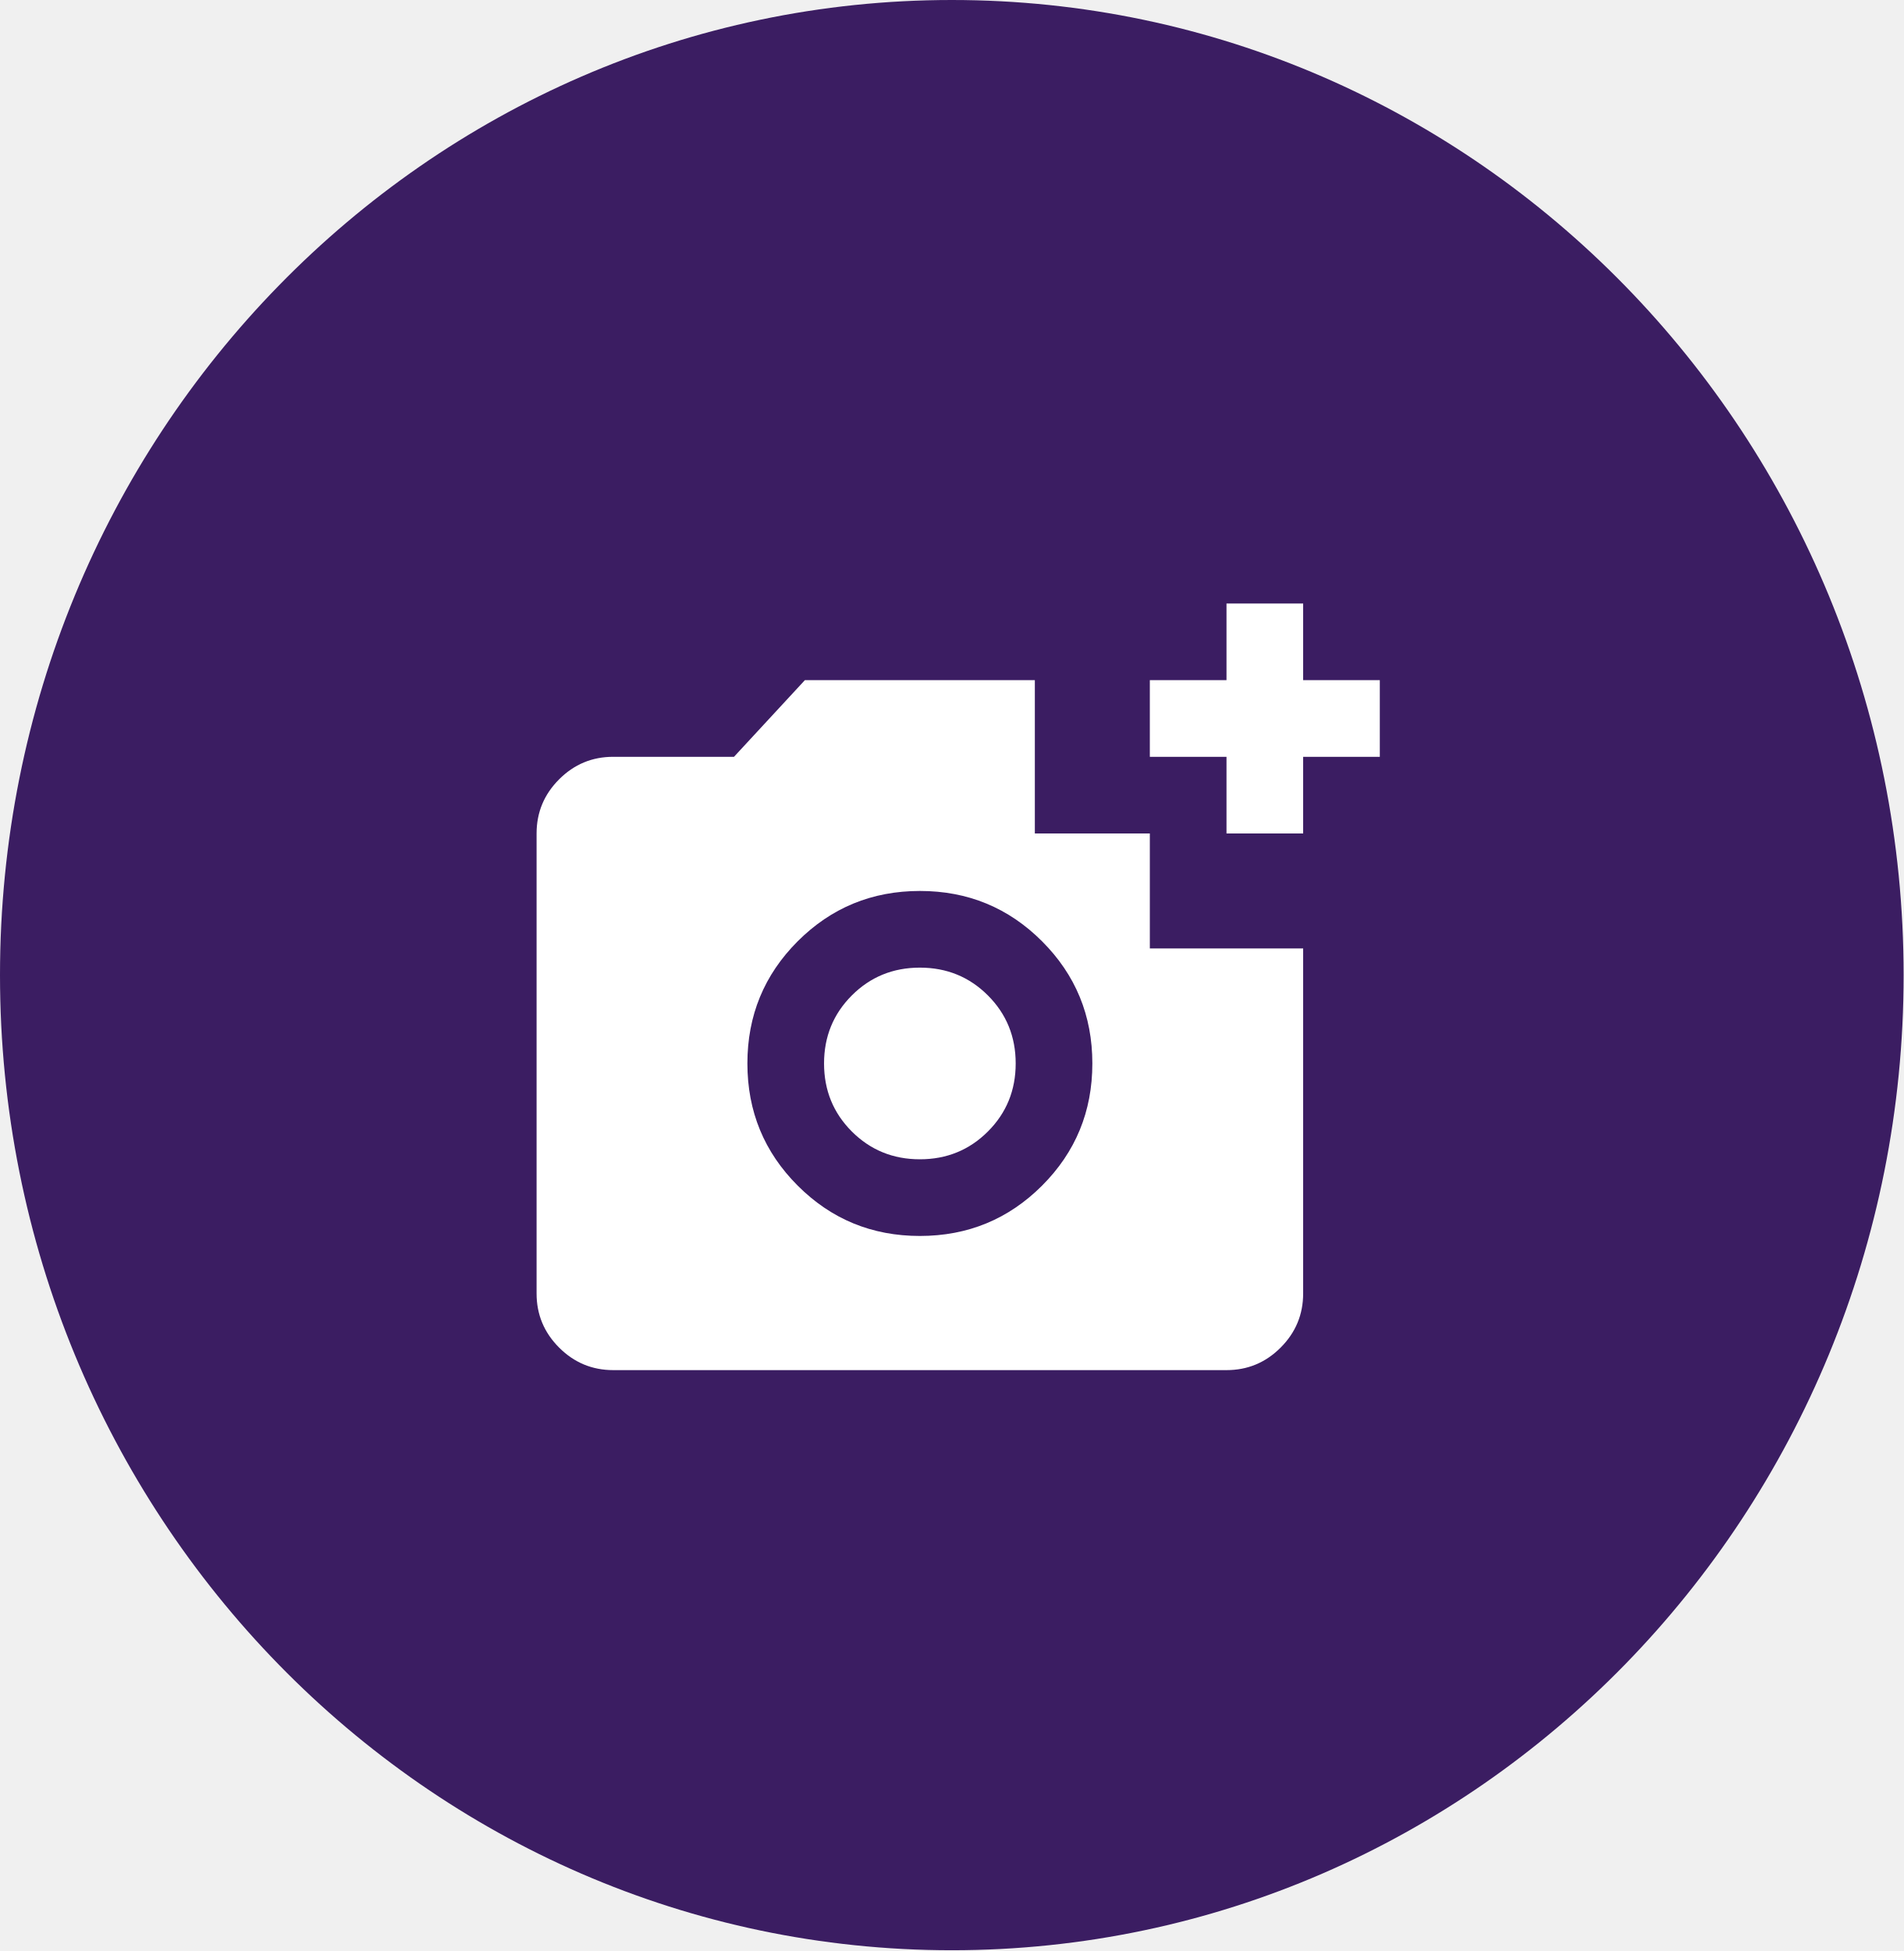
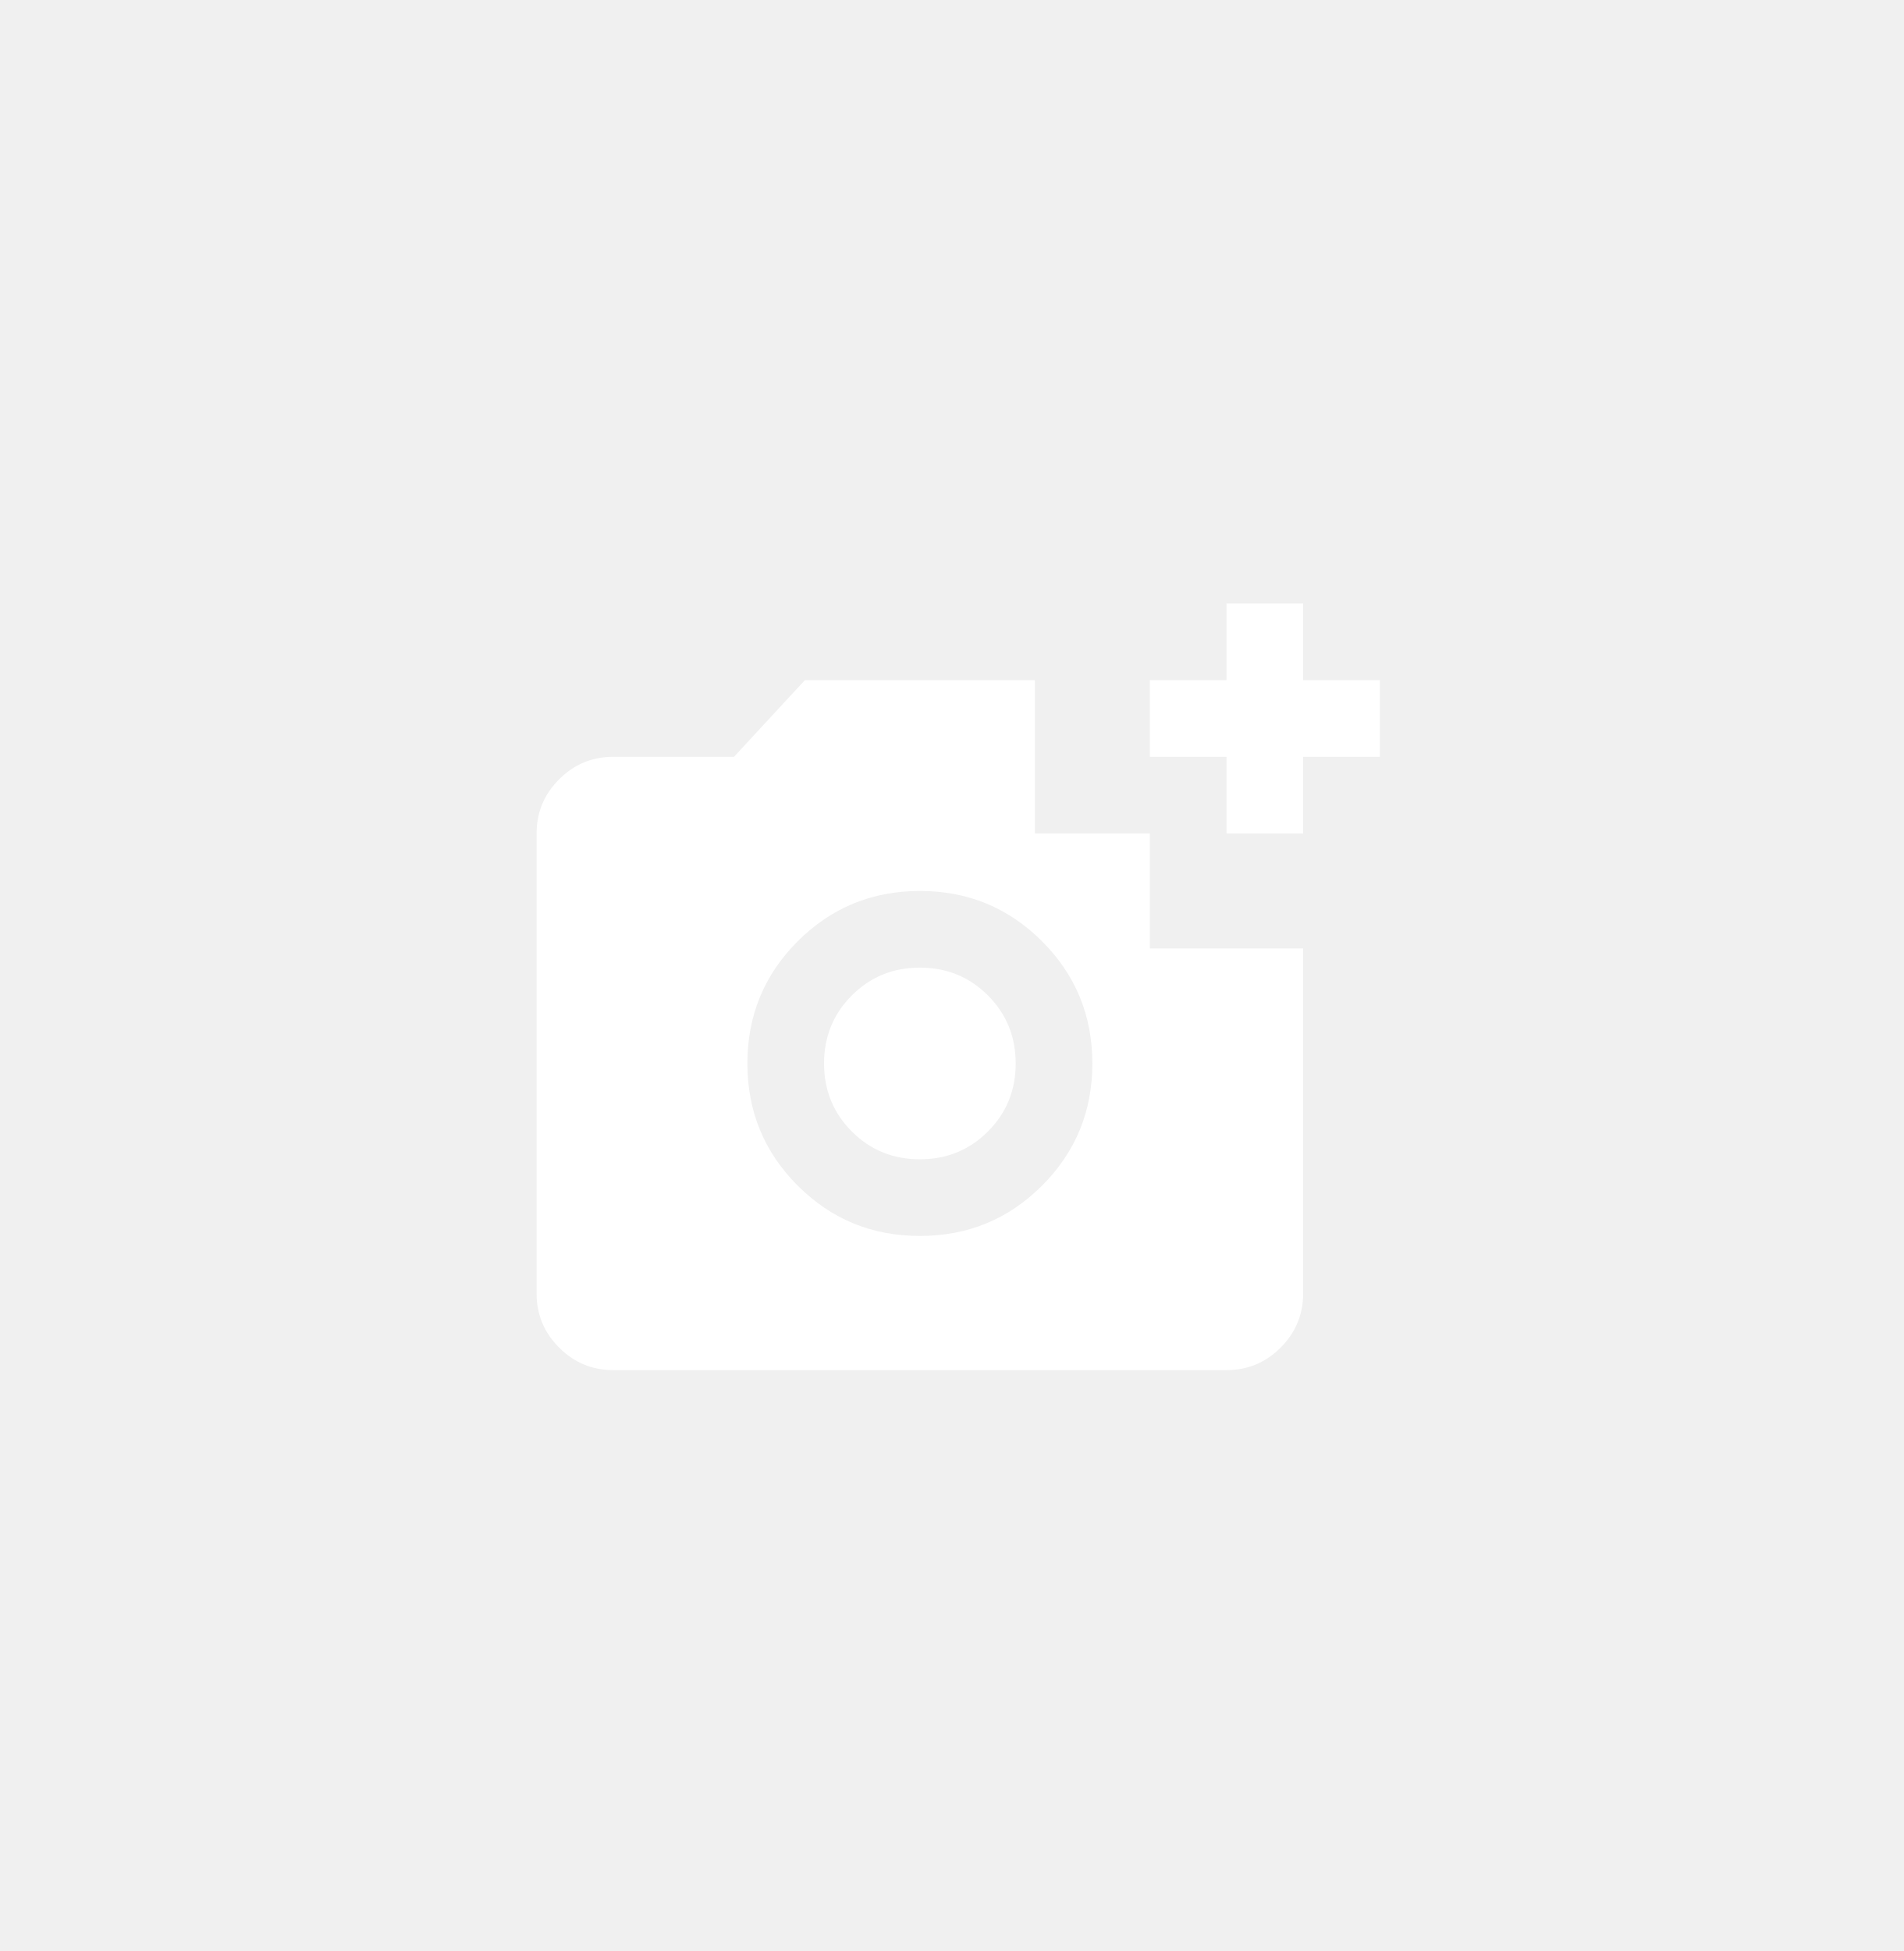
- <svg xmlns="http://www.w3.org/2000/svg" width="121" height="124" viewBox="0 0 121 124" fill="none">
-   <ellipse cx="60.5" cy="61.976" rx="60.5" ry="61.976" fill="#3B1D62" />
-   <rect width="58.47" height="58.47" transform="translate(31.6711 33.4832)" fill="#3B1D62" />
+ <svg xmlns="http://www.w3.org/2000/svg" class="bg-secondary hover:bg-primary active:bg-primary" width="121" height="124" viewBox="0 0 121 124" fill="none">
+   <ellipse cx="60.5" cy="61.976" rx="60.5" ry="61.976" fill="" />
+   <rect width="58.47" height="58.47" transform="translate(31.6711 33.4832)" fill="" />
  <path d="M38.98 87.081C37.64 87.081 36.492 86.603 35.538 85.648C34.583 84.693 34.106 83.546 34.107 82.208V52.973C34.107 51.633 34.585 50.486 35.54 49.531C36.495 48.576 37.642 48.099 38.98 48.101H46.654L51.161 43.228H65.778V52.973H73.087V60.282H82.832V82.208C82.832 83.548 82.355 84.695 81.4 85.65C80.445 86.606 79.298 87.082 77.96 87.081H38.98ZM58.47 78.554C61.515 78.554 64.104 77.487 66.237 75.355C68.369 73.222 69.434 70.634 69.433 67.591C69.433 64.545 68.367 61.956 66.234 59.824C64.102 57.691 61.514 56.626 58.47 56.627C55.425 56.627 52.836 57.694 50.703 59.826C48.571 61.959 47.505 64.547 47.507 67.591C47.507 70.636 48.573 73.225 50.706 75.357C52.838 77.49 55.426 78.555 58.47 78.554ZM58.47 73.681C56.764 73.681 55.323 73.092 54.145 71.915C52.968 70.737 52.379 69.296 52.379 67.591C52.379 65.885 52.968 64.444 54.145 63.266C55.323 62.089 56.764 61.5 58.47 61.5C60.175 61.5 61.617 62.089 62.794 63.266C63.972 64.444 64.56 65.885 64.56 67.591C64.56 69.296 63.972 70.737 62.794 71.915C61.617 73.092 60.175 73.681 58.47 73.681ZM77.96 52.973V48.101H73.087V43.228H77.96V38.356H82.832V43.228H87.705V48.101H82.832V52.973H77.96Z" fill="white" />
</svg>
